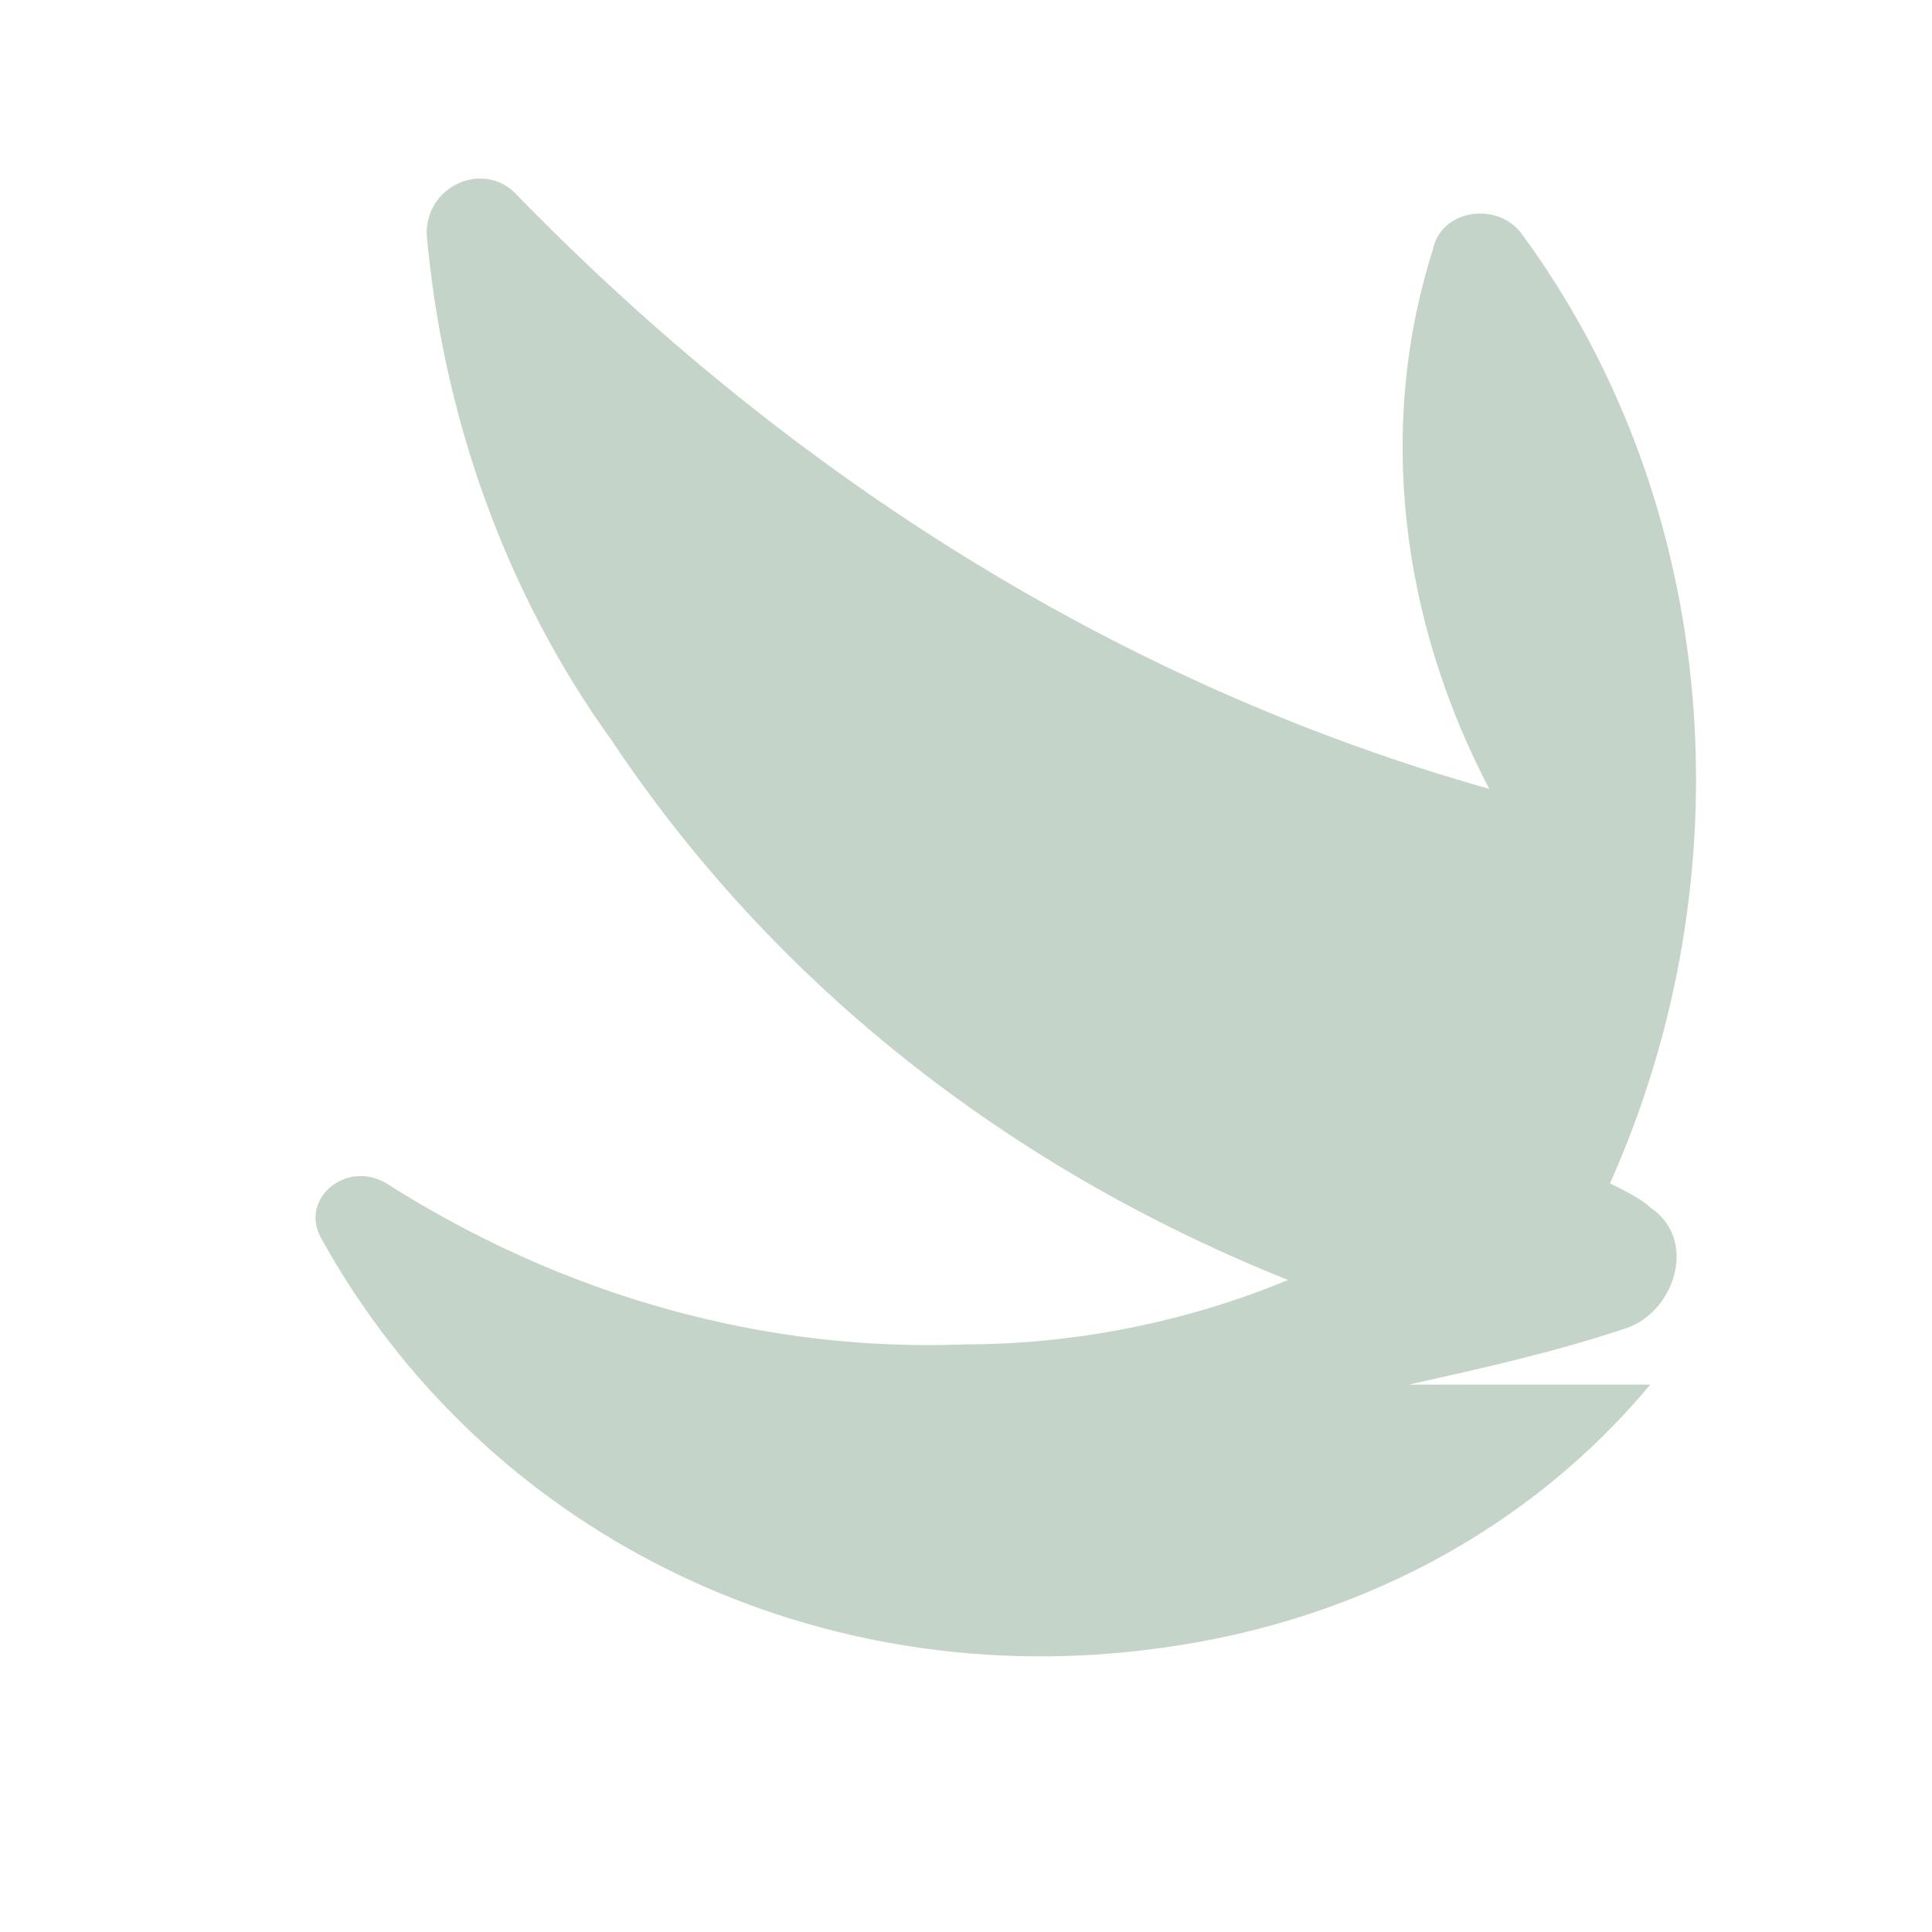
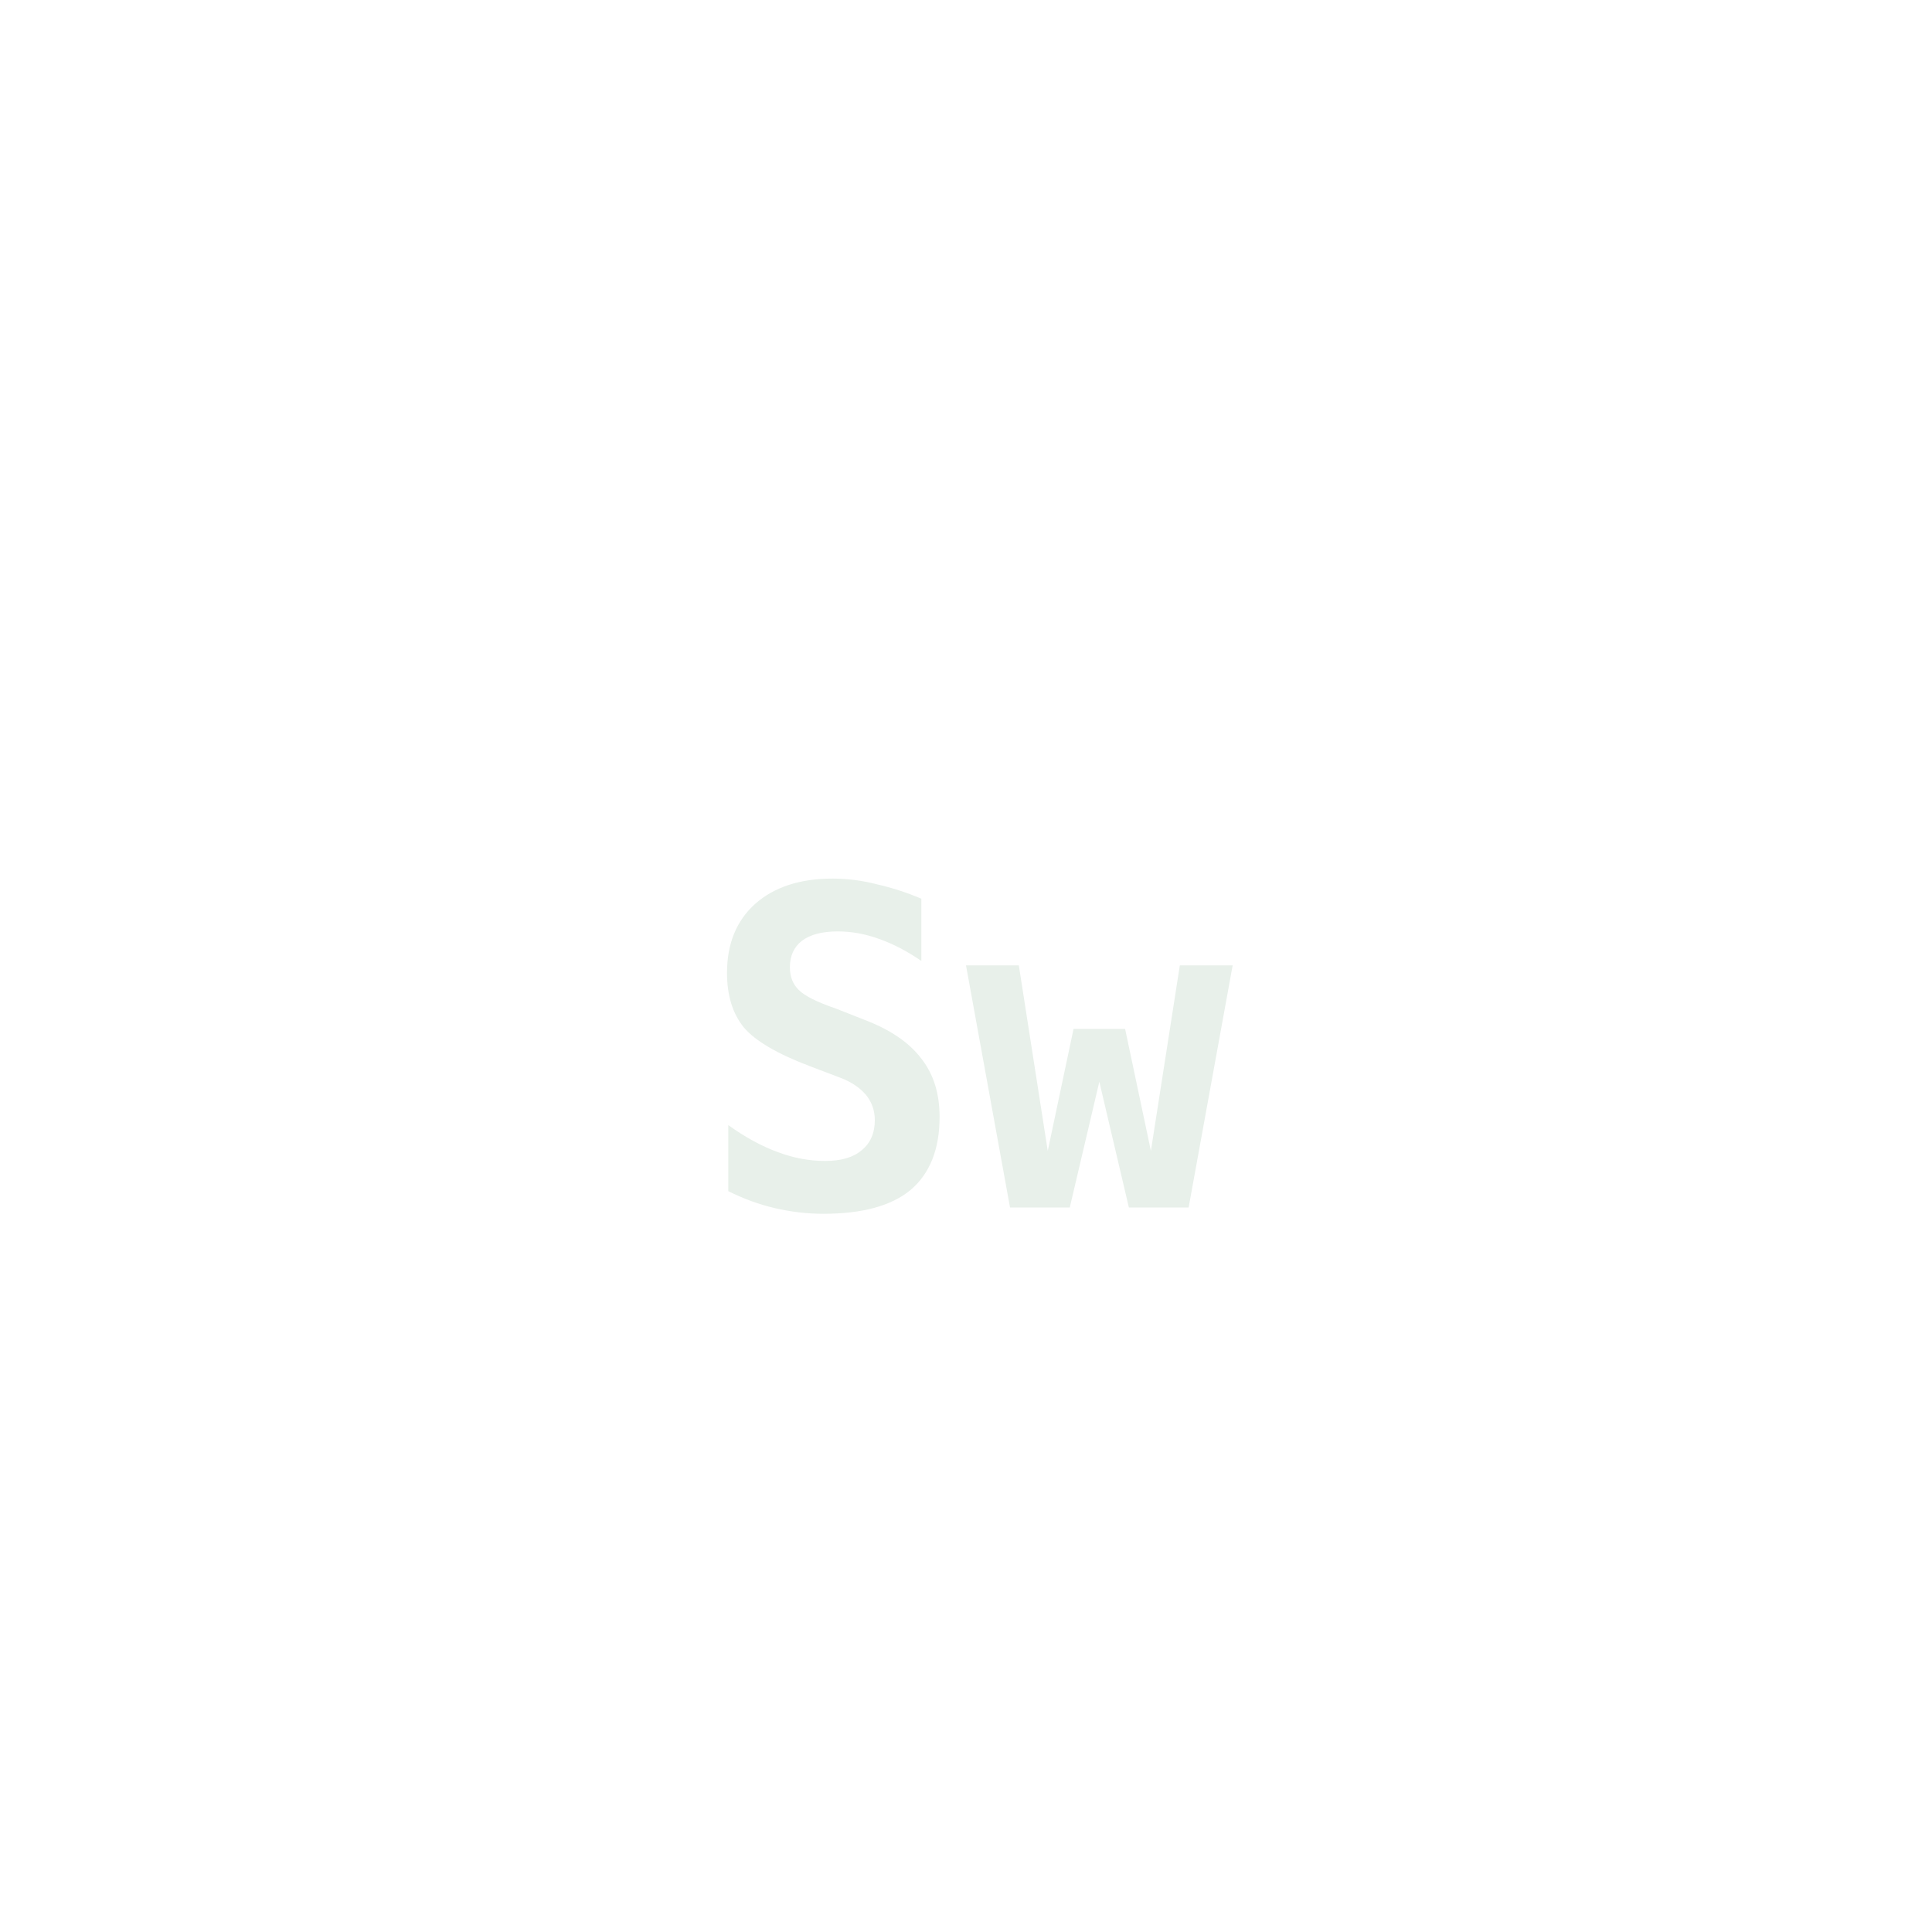
- <svg xmlns="http://www.w3.org/2000/svg" viewBox="0 0 24 24" fill="#c5d4c8">
-   <path d="M20.5 17.2c-1.5 1.8-3.7 3-6.3 3.3-4.2.5-8.2-1.5-10.2-5.1-.3-.5.3-1 .8-.7 2.2 1.4 4.7 2.1 7.2 2 1.4 0 2.8-.3 4-.8-3.5-1.4-6.4-3.7-8.4-6.7C6.3 7.4 5.5 5.2 5.3 2.9c0-.6.7-.9 1.1-.5 3.4 3.5 7.5 6.1 12.1 7.4-1.1-2.1-1.4-4.5-.7-6.7.1-.5.8-.6 1.1-.2 2.5 3.4 2.8 8 1.1 11.8.2.1.4.2.5.3.6.4.3 1.3-.3 1.5-.9.3-1.8.5-2.7.7z" />
+ <svg xmlns="http://www.w3.org/2000/svg" viewBox="0 0 48 48" role="img" aria-hidden="true">
+   <text x="24" y="30" text-anchor="middle" font-family="ui-monospace, 'IBM Plex Mono', 'SF Mono', Menlo, Consolas, monospace" font-size="11" font-weight="700" fill="#e8f0ea">Sw</text>
</svg>
